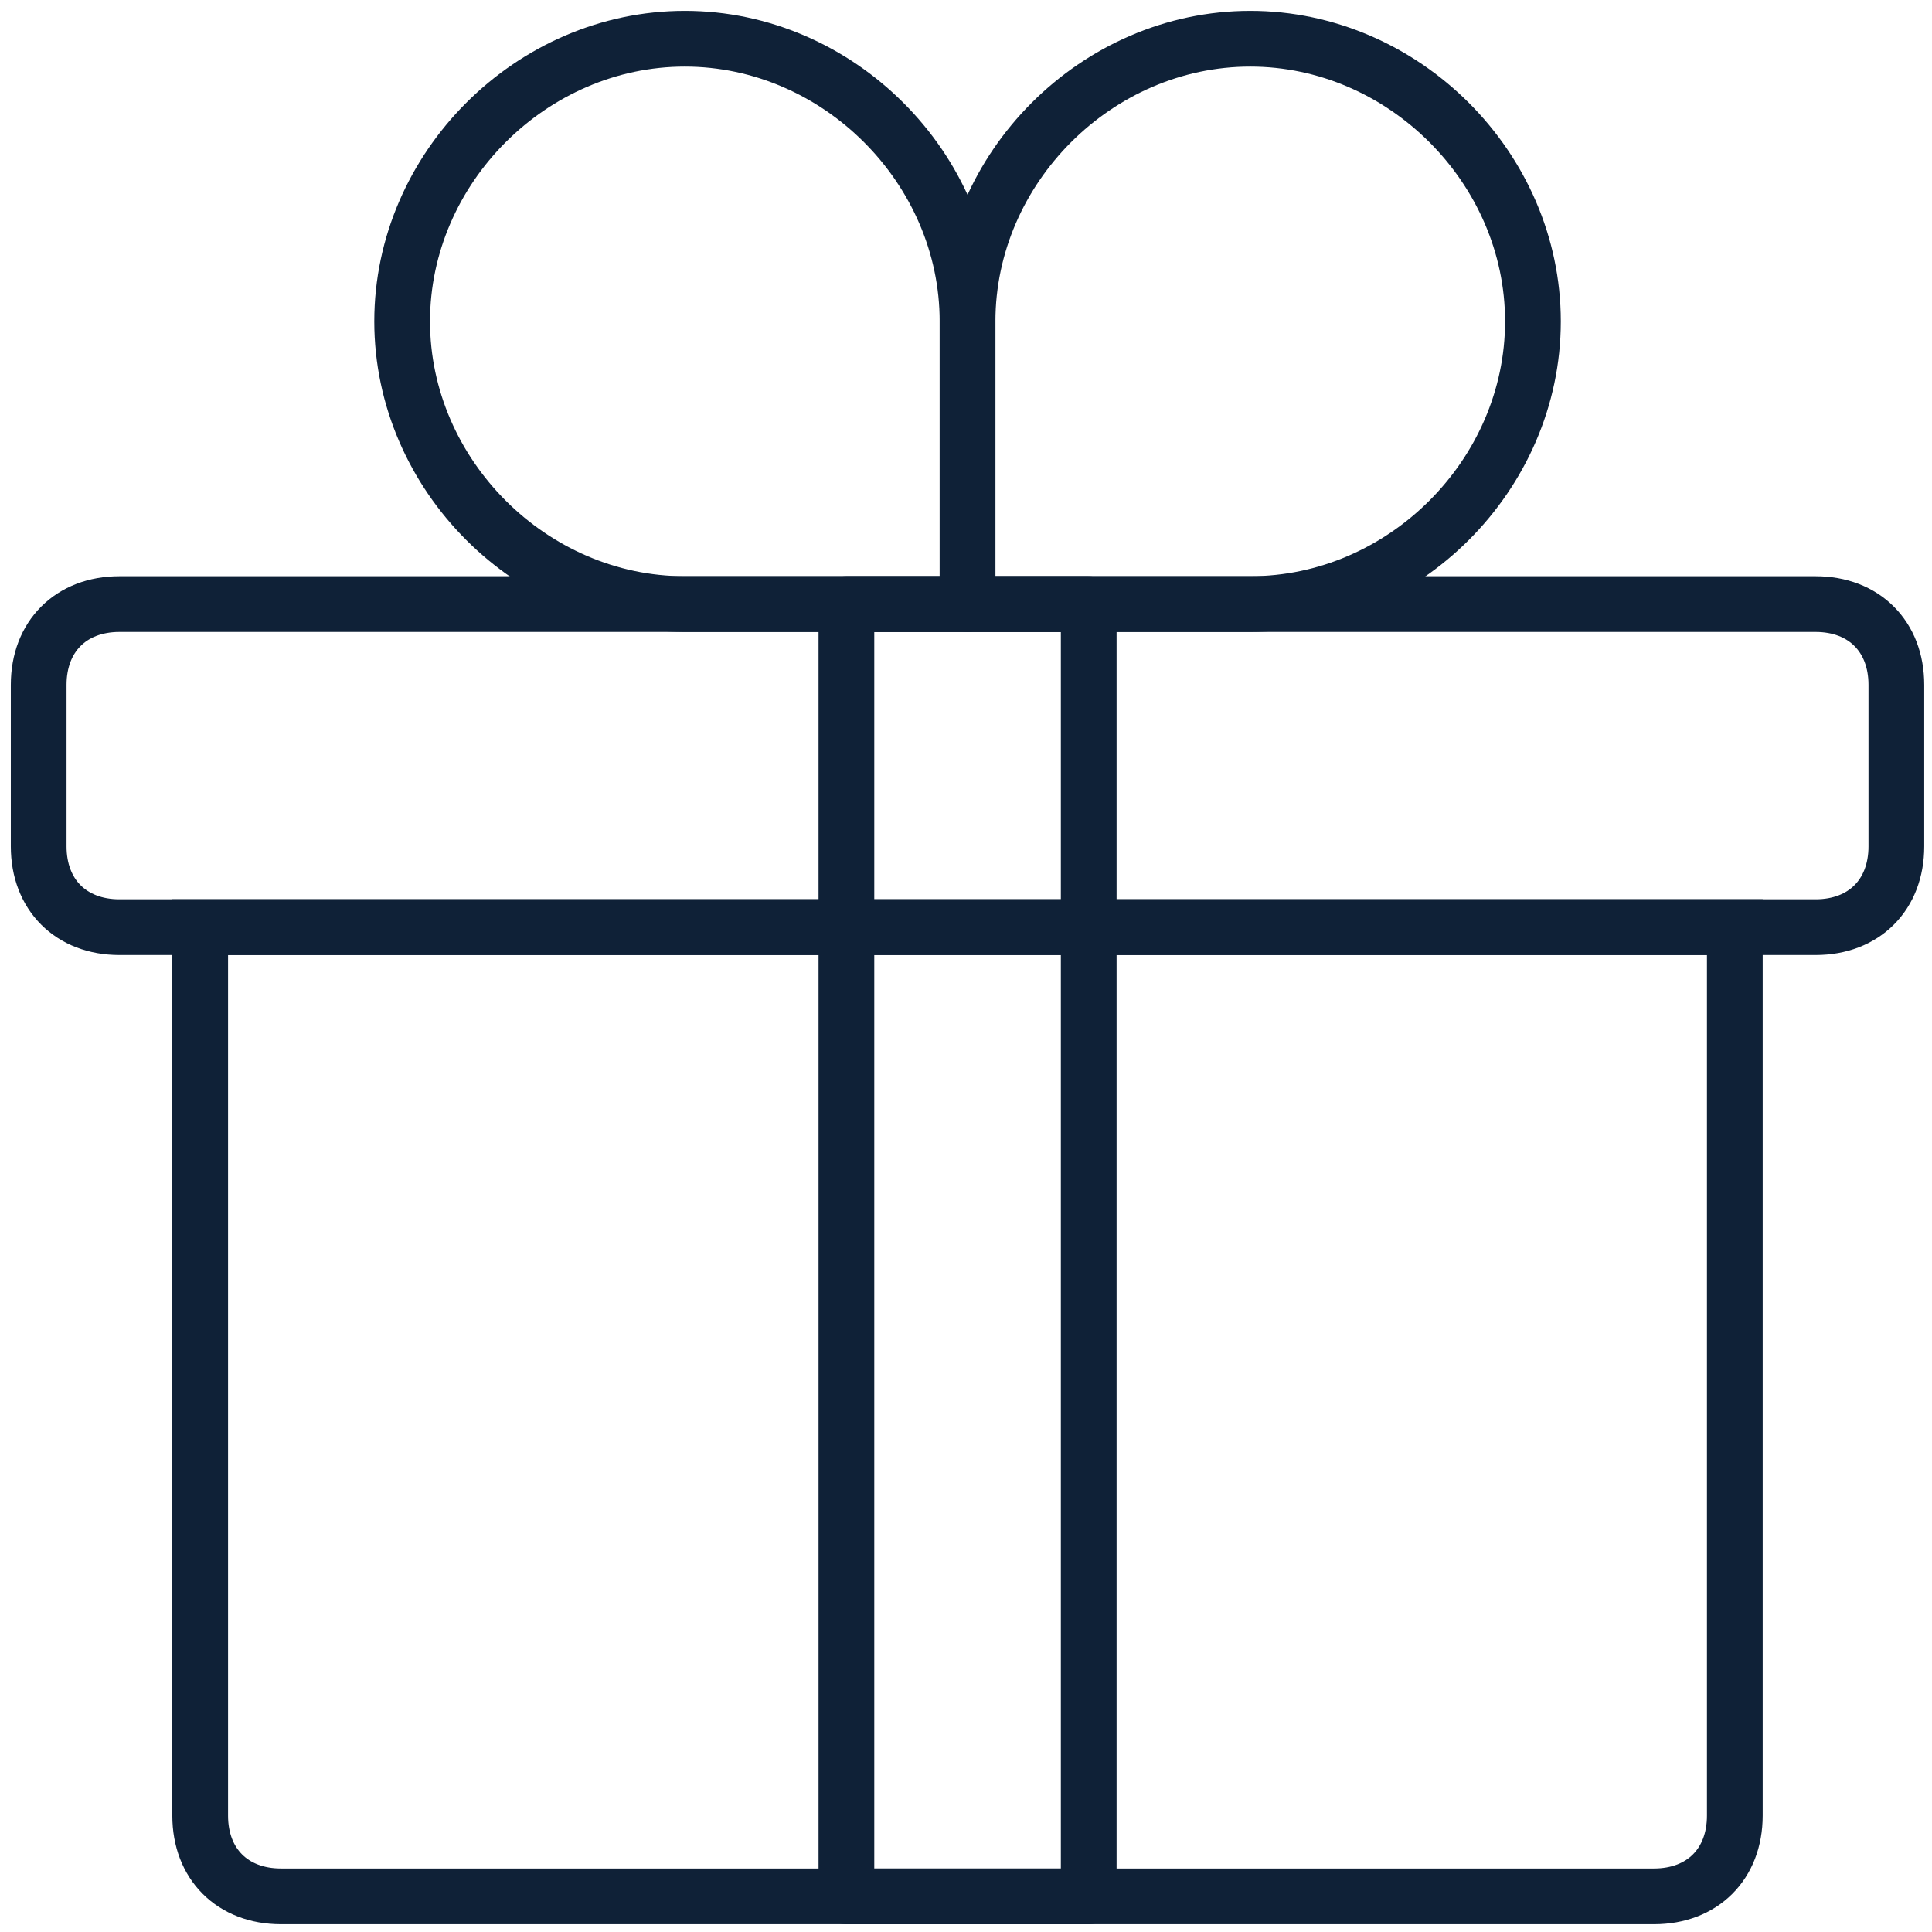
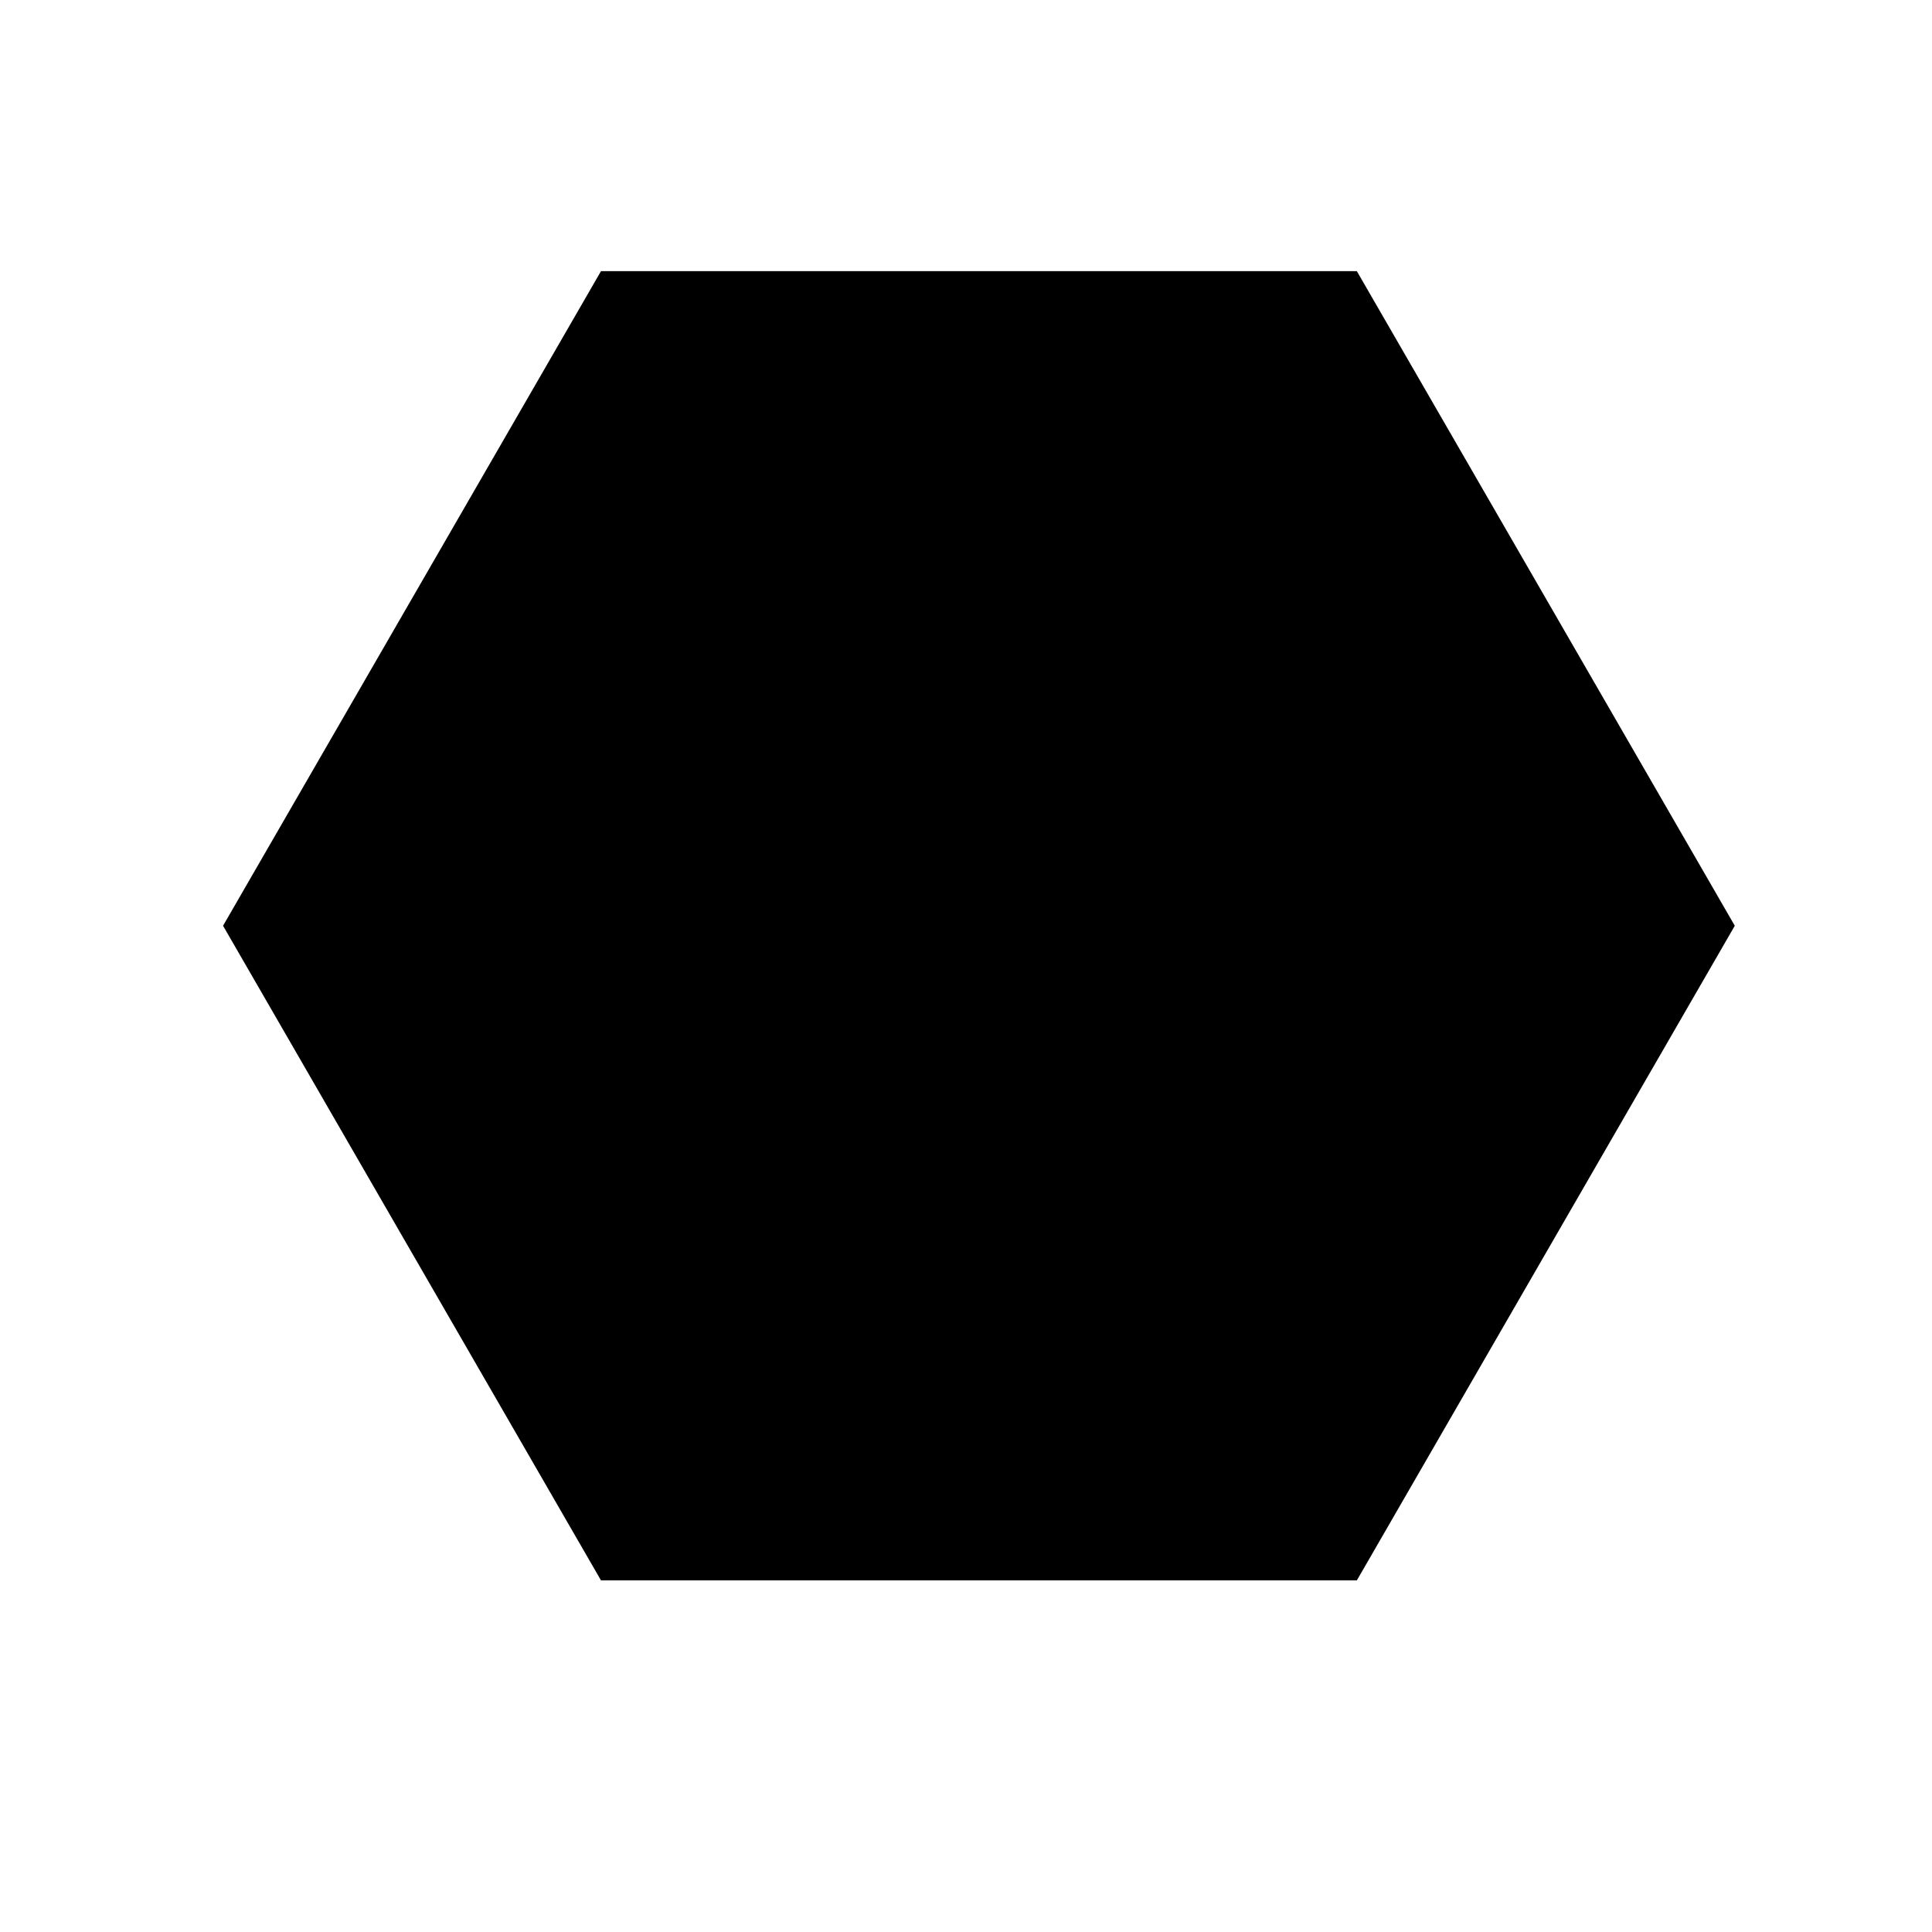
- <svg xmlns="http://www.w3.org/2000/svg" width="52" height="52" viewBox="0 0 52 52" fill="none">
-   <path d="M44.519 51.041H7.562C6.258 51.041 5.388 50.172 5.388 48.868V24.955H46.693V48.868C46.693 50.172 45.823 51.041 44.519 51.041Z" stroke="#0F2137" stroke-width="1.5" stroke-miterlimit="10" />
-   <path d="M48.867 24.955H3.215C1.911 24.955 1.041 24.085 1.041 22.781V18.433C1.041 17.129 1.911 16.259 3.215 16.259H48.867C50.171 16.259 51.041 17.129 51.041 18.433V22.781C51.041 24.085 50.171 24.955 48.867 24.955Z" stroke="#0F2137" stroke-width="1.5" stroke-miterlimit="10" />
-   <path d="M29.303 16.259H22.781V51.042H29.303V16.259Z" stroke="#0F2137" stroke-width="1.5" stroke-miterlimit="10" stroke-linecap="round" stroke-linejoin="round" />
-   <path d="M33.65 16.259C37.781 16.259 41.259 12.781 41.259 8.65C41.259 4.52 37.781 1.042 33.65 1.042C29.52 1.042 26.042 4.52 26.042 8.65V16.259H33.65Z" stroke="#0F2137" stroke-width="1.5" stroke-miterlimit="10" stroke-linecap="round" stroke-linejoin="round" />
-   <path d="M18.432 16.259H26.041V8.65C26.041 4.52 22.563 1.042 18.432 1.042C14.302 1.042 10.824 4.52 10.824 8.65C10.824 12.781 14.302 16.259 18.432 16.259Z" stroke="#0F2137" stroke-width="1.5" stroke-miterlimit="10" stroke-linecap="round" stroke-linejoin="round" />
+ <svg xmlns="http://www.w3.org/2000/svg" version="1.1" id="Ebene_1" x="0px" y="0px" width="48px" height="48px" viewBox="0 0 48 48" enable-background="new 0 0 48 48" xml:space="preserve">
+   <polygon stroke="#000000" stroke-miterlimit="10" points="15.22,38.764 6.119,23 15.22,7.237 33.422,7.237 42.523,23 33.422,38.764   " />
</svg>
